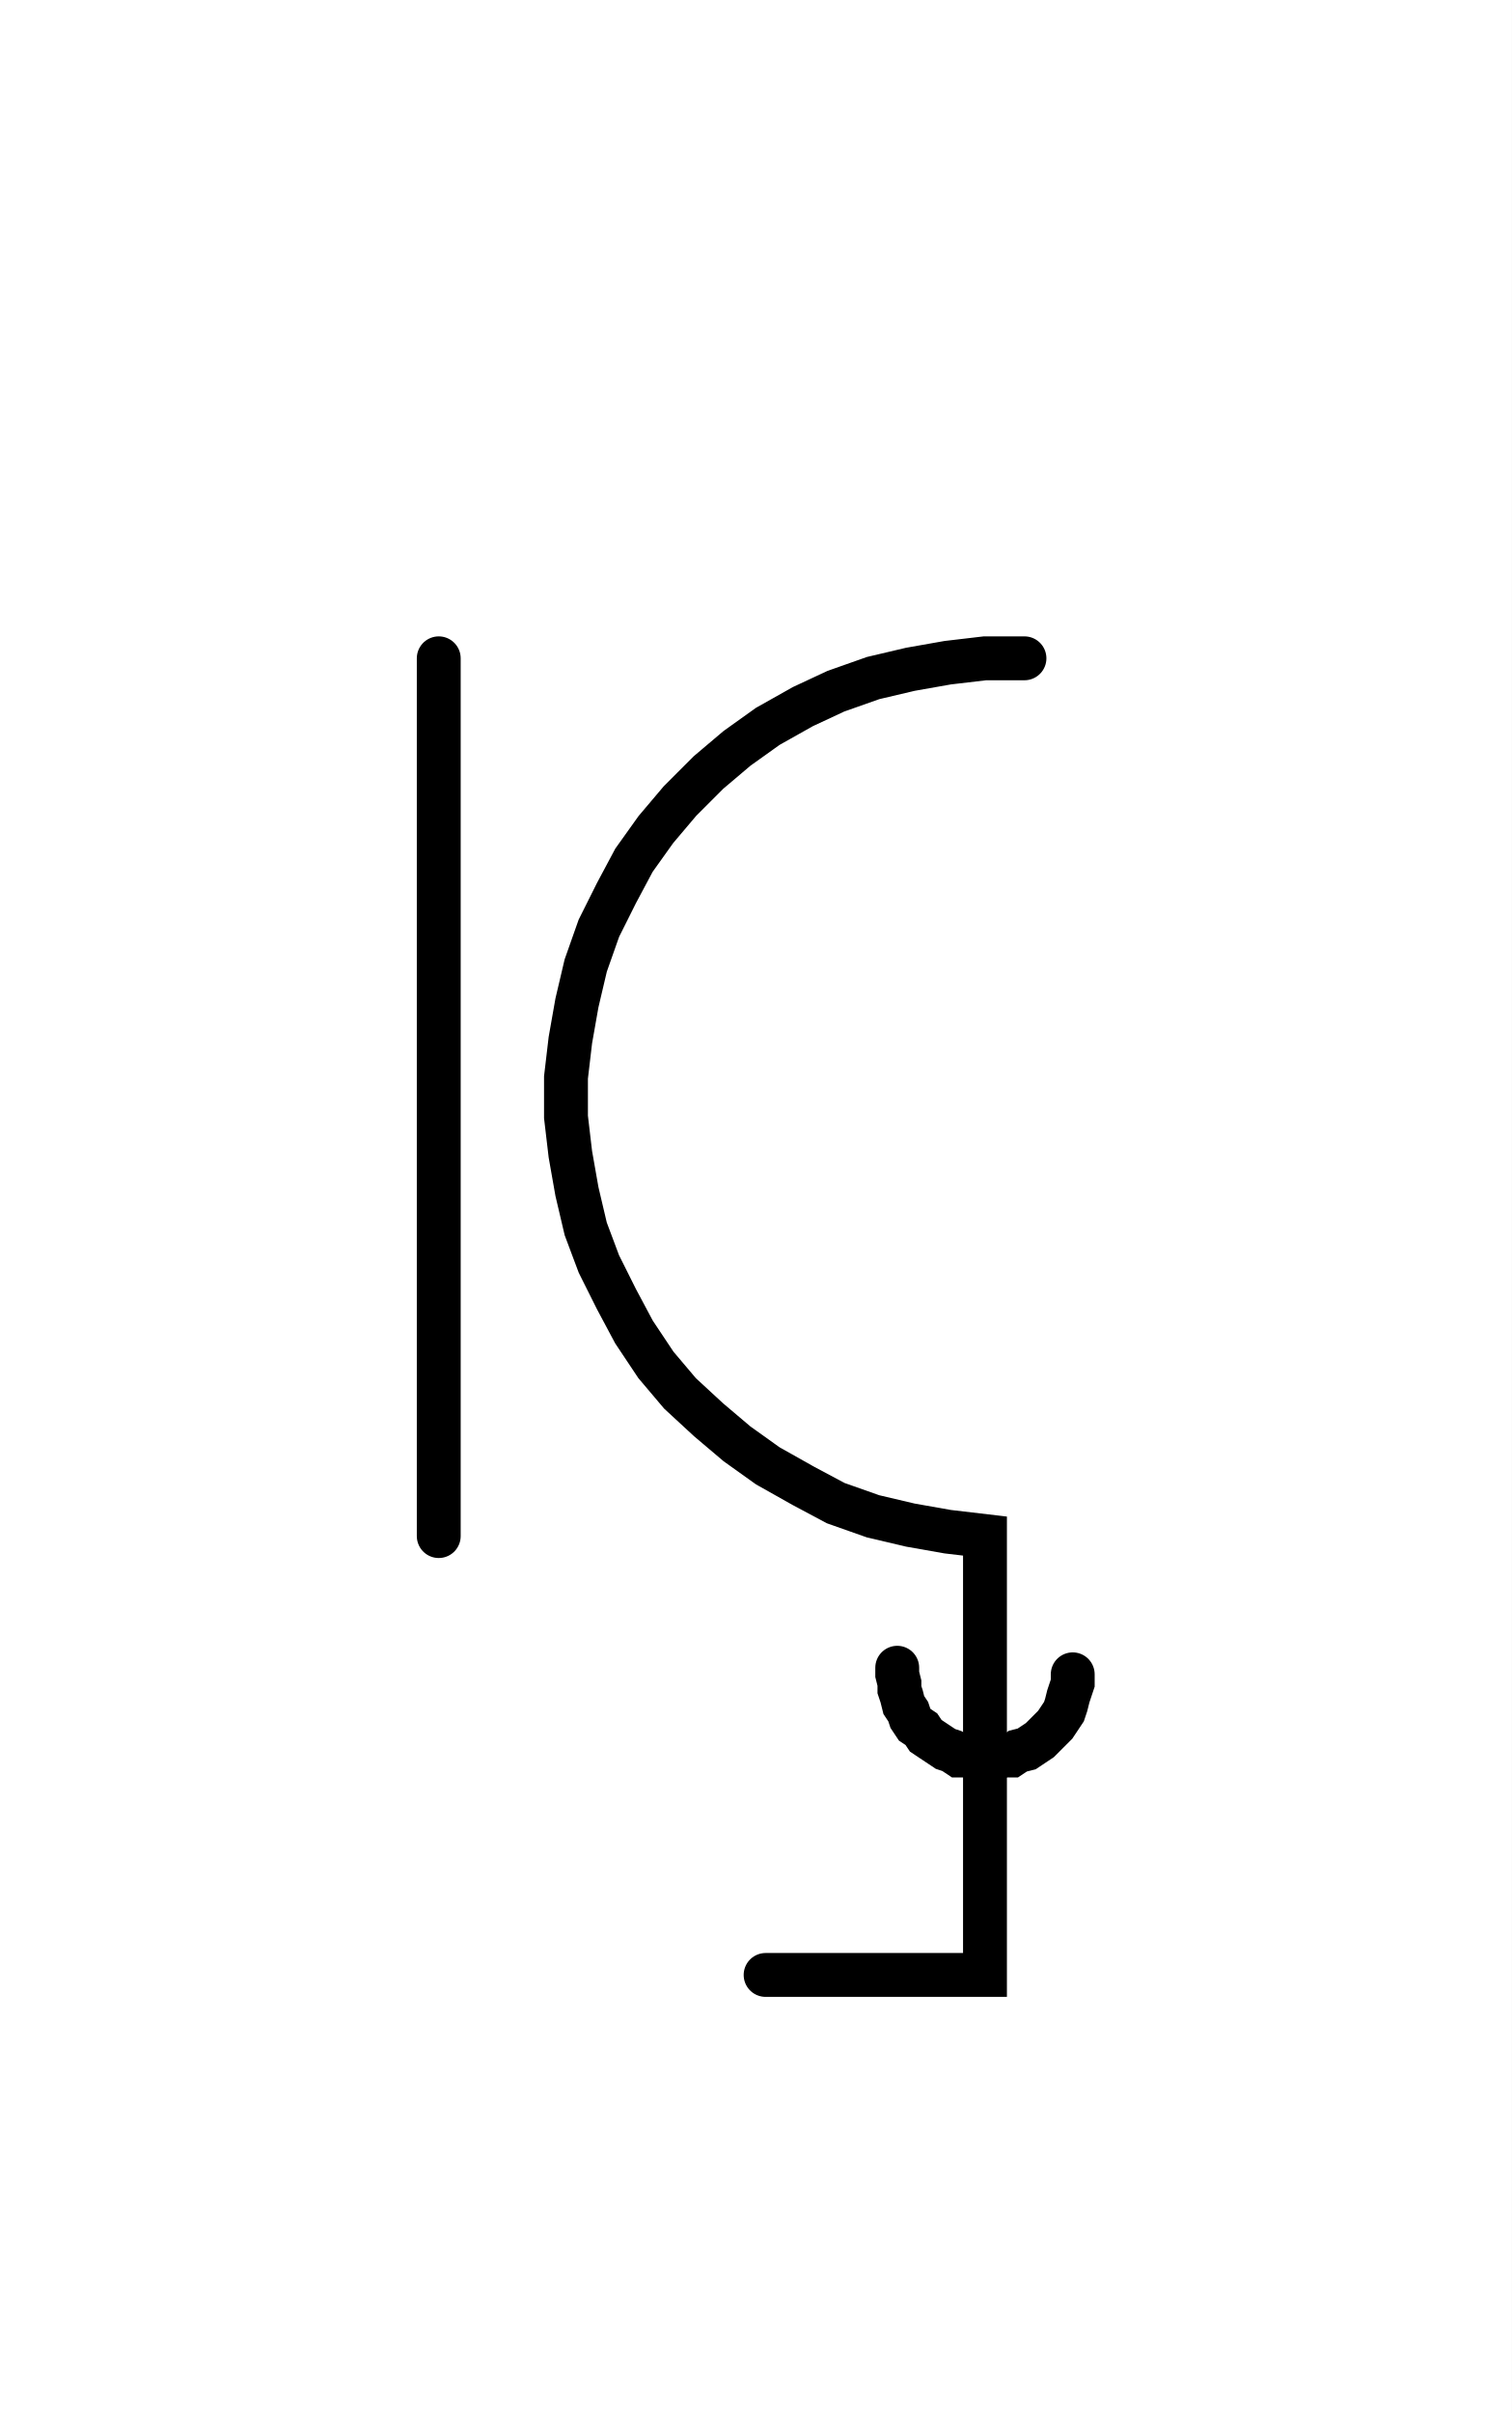
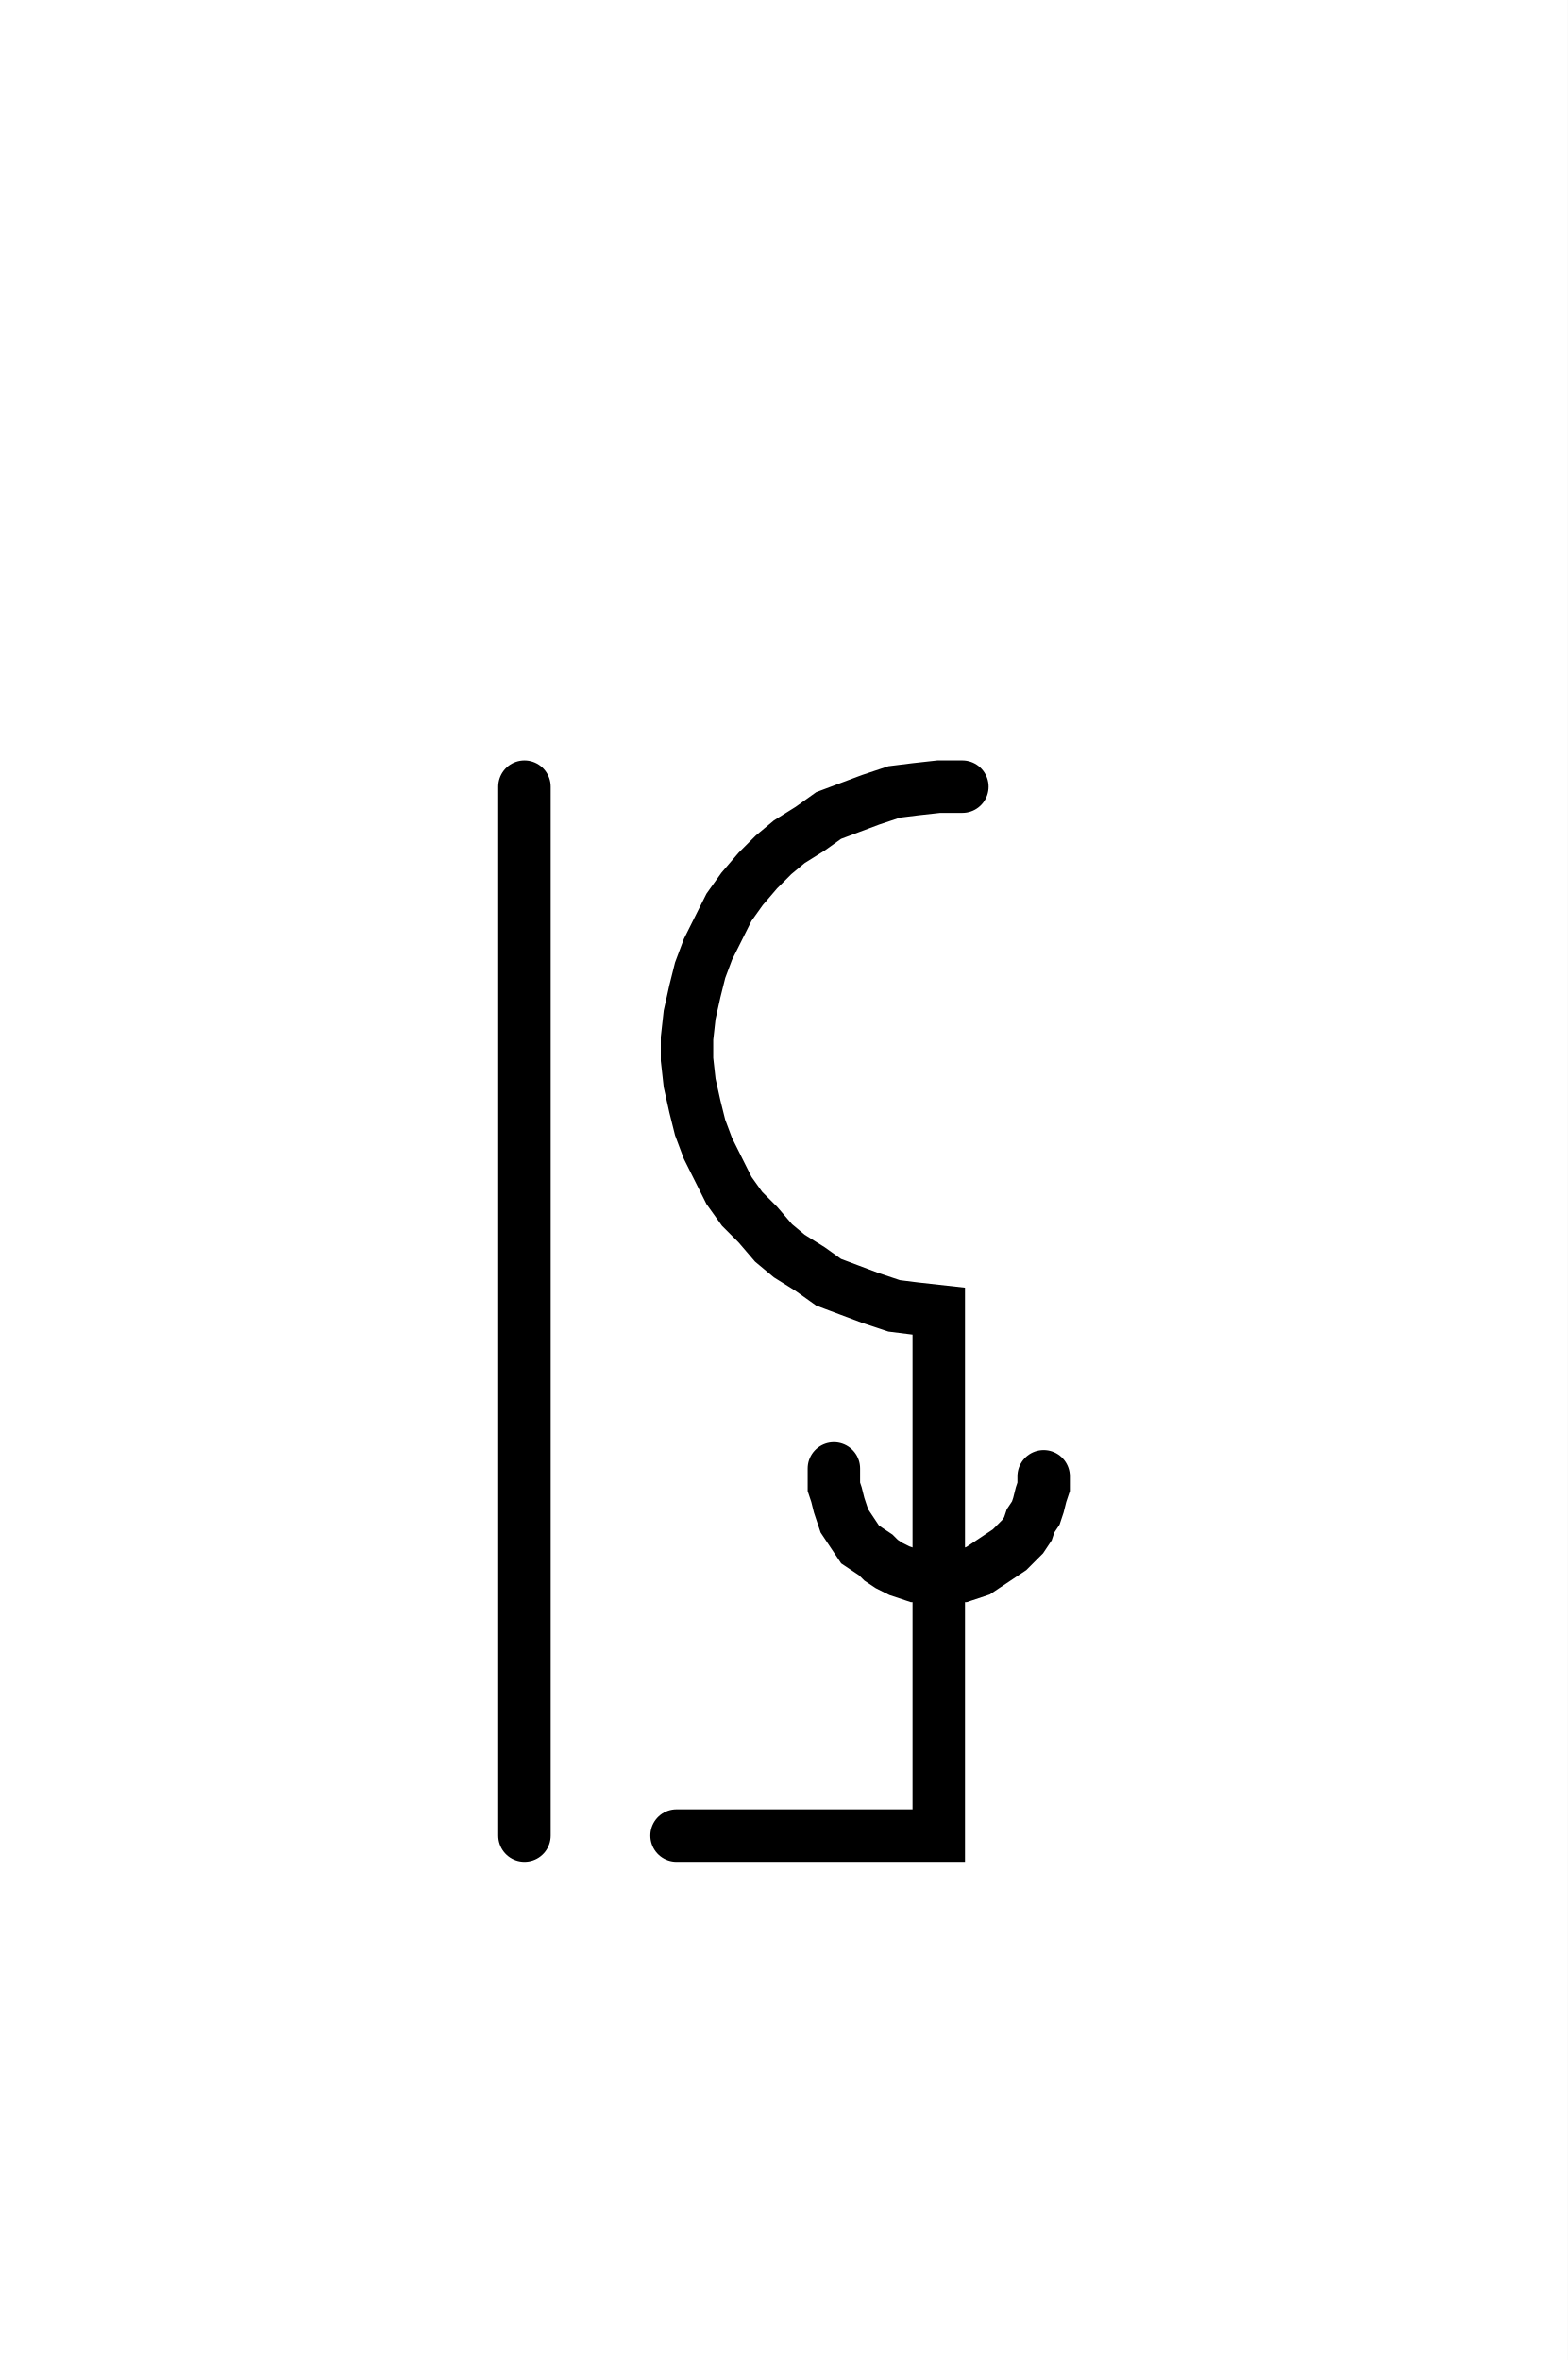
- <svg xmlns="http://www.w3.org/2000/svg" width="68.914" height="109.962" style="fill:none; stroke-linecap:round;">
+ <svg xmlns="http://www.w3.org/2000/svg" width="59.787" height="90.0" style="fill:none; stroke-linecap:round;">
  <rect width="100%" height="100%" fill="#FFFFFF" />
  <path stroke="#000000" stroke-width="2" d="M 75,75" />
  <path stroke="#000000" stroke-width="2" d="M 20,30 20,70" />
  <path stroke="#000000" stroke-width="2" d="M 26.7,70" />
-   <path stroke="#000000" stroke-width="2" d="M 46.7,30 44.9,30 43.2,30.2 41.5,30.5 39.8,30.9 38.1,31.5 36.6,32.2 35,33.1 33.6,34.1 32.3,35.2 31,36.5 29.9,37.8 28.9,39.2 28.1,40.7 27.3,42.3 26.7,44 26.3,45.7 26,47.4 25.8,49.1 25.8,50.9 26,52.6 26.3,54.3 26.7,56 27.3,57.6 28.1,59.2 28.9,60.7 29.9,62.2 31,63.5 32.3,64.7 33.6,65.8 35,66.8 36.6,67.7 38.1,68.5 39.8,69.1 41.5,69.5 43.2,69.8 44.9,70 44.9,90 34.9,90" />
-   <path stroke="#000000" stroke-width="2" d="M 34.9,76" />
-   <path stroke="#000000" stroke-width="2" d="M 40.9,76 40.9,76.3 41,76.7 41,77 41.1,77.3 41.2,77.7 41.4,78 41.5,78.3 41.7,78.6 42,78.8 42.2,79.1 42.5,79.3 42.8,79.5 43.1,79.7 43.4,79.8 43.7,80 44.1,80 44.4,80.1 44.7,80.1 45.1,80.1 45.4,80.1 45.8,80 46.1,80 46.4,79.8 46.8,79.7 47.1,79.5 47.4,79.3 47.6,79.1 47.9,78.8 48.1,78.6 48.3,78.3 48.5,78 48.6,77.7 48.7,77.3 48.8,77 48.9,76.7 48.9,76.3" />
+   <path stroke="#000000" stroke-width="2" d="M 36.7,30 35.8,30 34.9,30.1 34.1,30.2 33.2,30.5 32.4,30.8 31.6,31.1 30.9,31.6 30.1,32.1 29.5,32.6 28.9,33.2 28.3,33.9 27.8,34.6 27.4,35.4 27,36.2 26.7,37 26.5,37.8 26.3,38.7 26.2,39.6 26.2,40.4 26.3,41.3 26.5,42.2 26.7,43 27,43.8 27.4,44.6 27.8,45.4 28.3,46.1 28.9,46.7 29.5,47.4 30.1,47.9 30.9,48.4 31.6,48.9 32.4,49.2 33.2,49.5 34.1,49.8 34.9,49.9 35.8,50 35.8,70 25.8,70" />
+   <path stroke="#000000" stroke-width="2" d="M 25.8,56" />
+   <path stroke="#000000" stroke-width="2" d="M 31.8,56 31.8,56.3 31.8,56.7 31.9,57 32,57.4 32.1,57.7 32.2,58 32.4,58.3 32.6,58.6 32.8,58.9 33.1,59.1 33.4,59.3 33.6,59.5 33.9,59.7 34.3,59.9 34.6,60 34.9,60.1 35.3,60.1 35.6,60.2 36,60.2 36.3,60.1 36.7,60.1 37,60 37.3,59.9 37.6,59.7 37.9,59.5 38.2,59.3 38.5,59.1 38.7,58.9 39,58.6 39.2,58.3 39.3,58 39.5,57.7 39.6,57.4 39.7,57 39.8,56.7 39.8,56.3" />
</svg>
